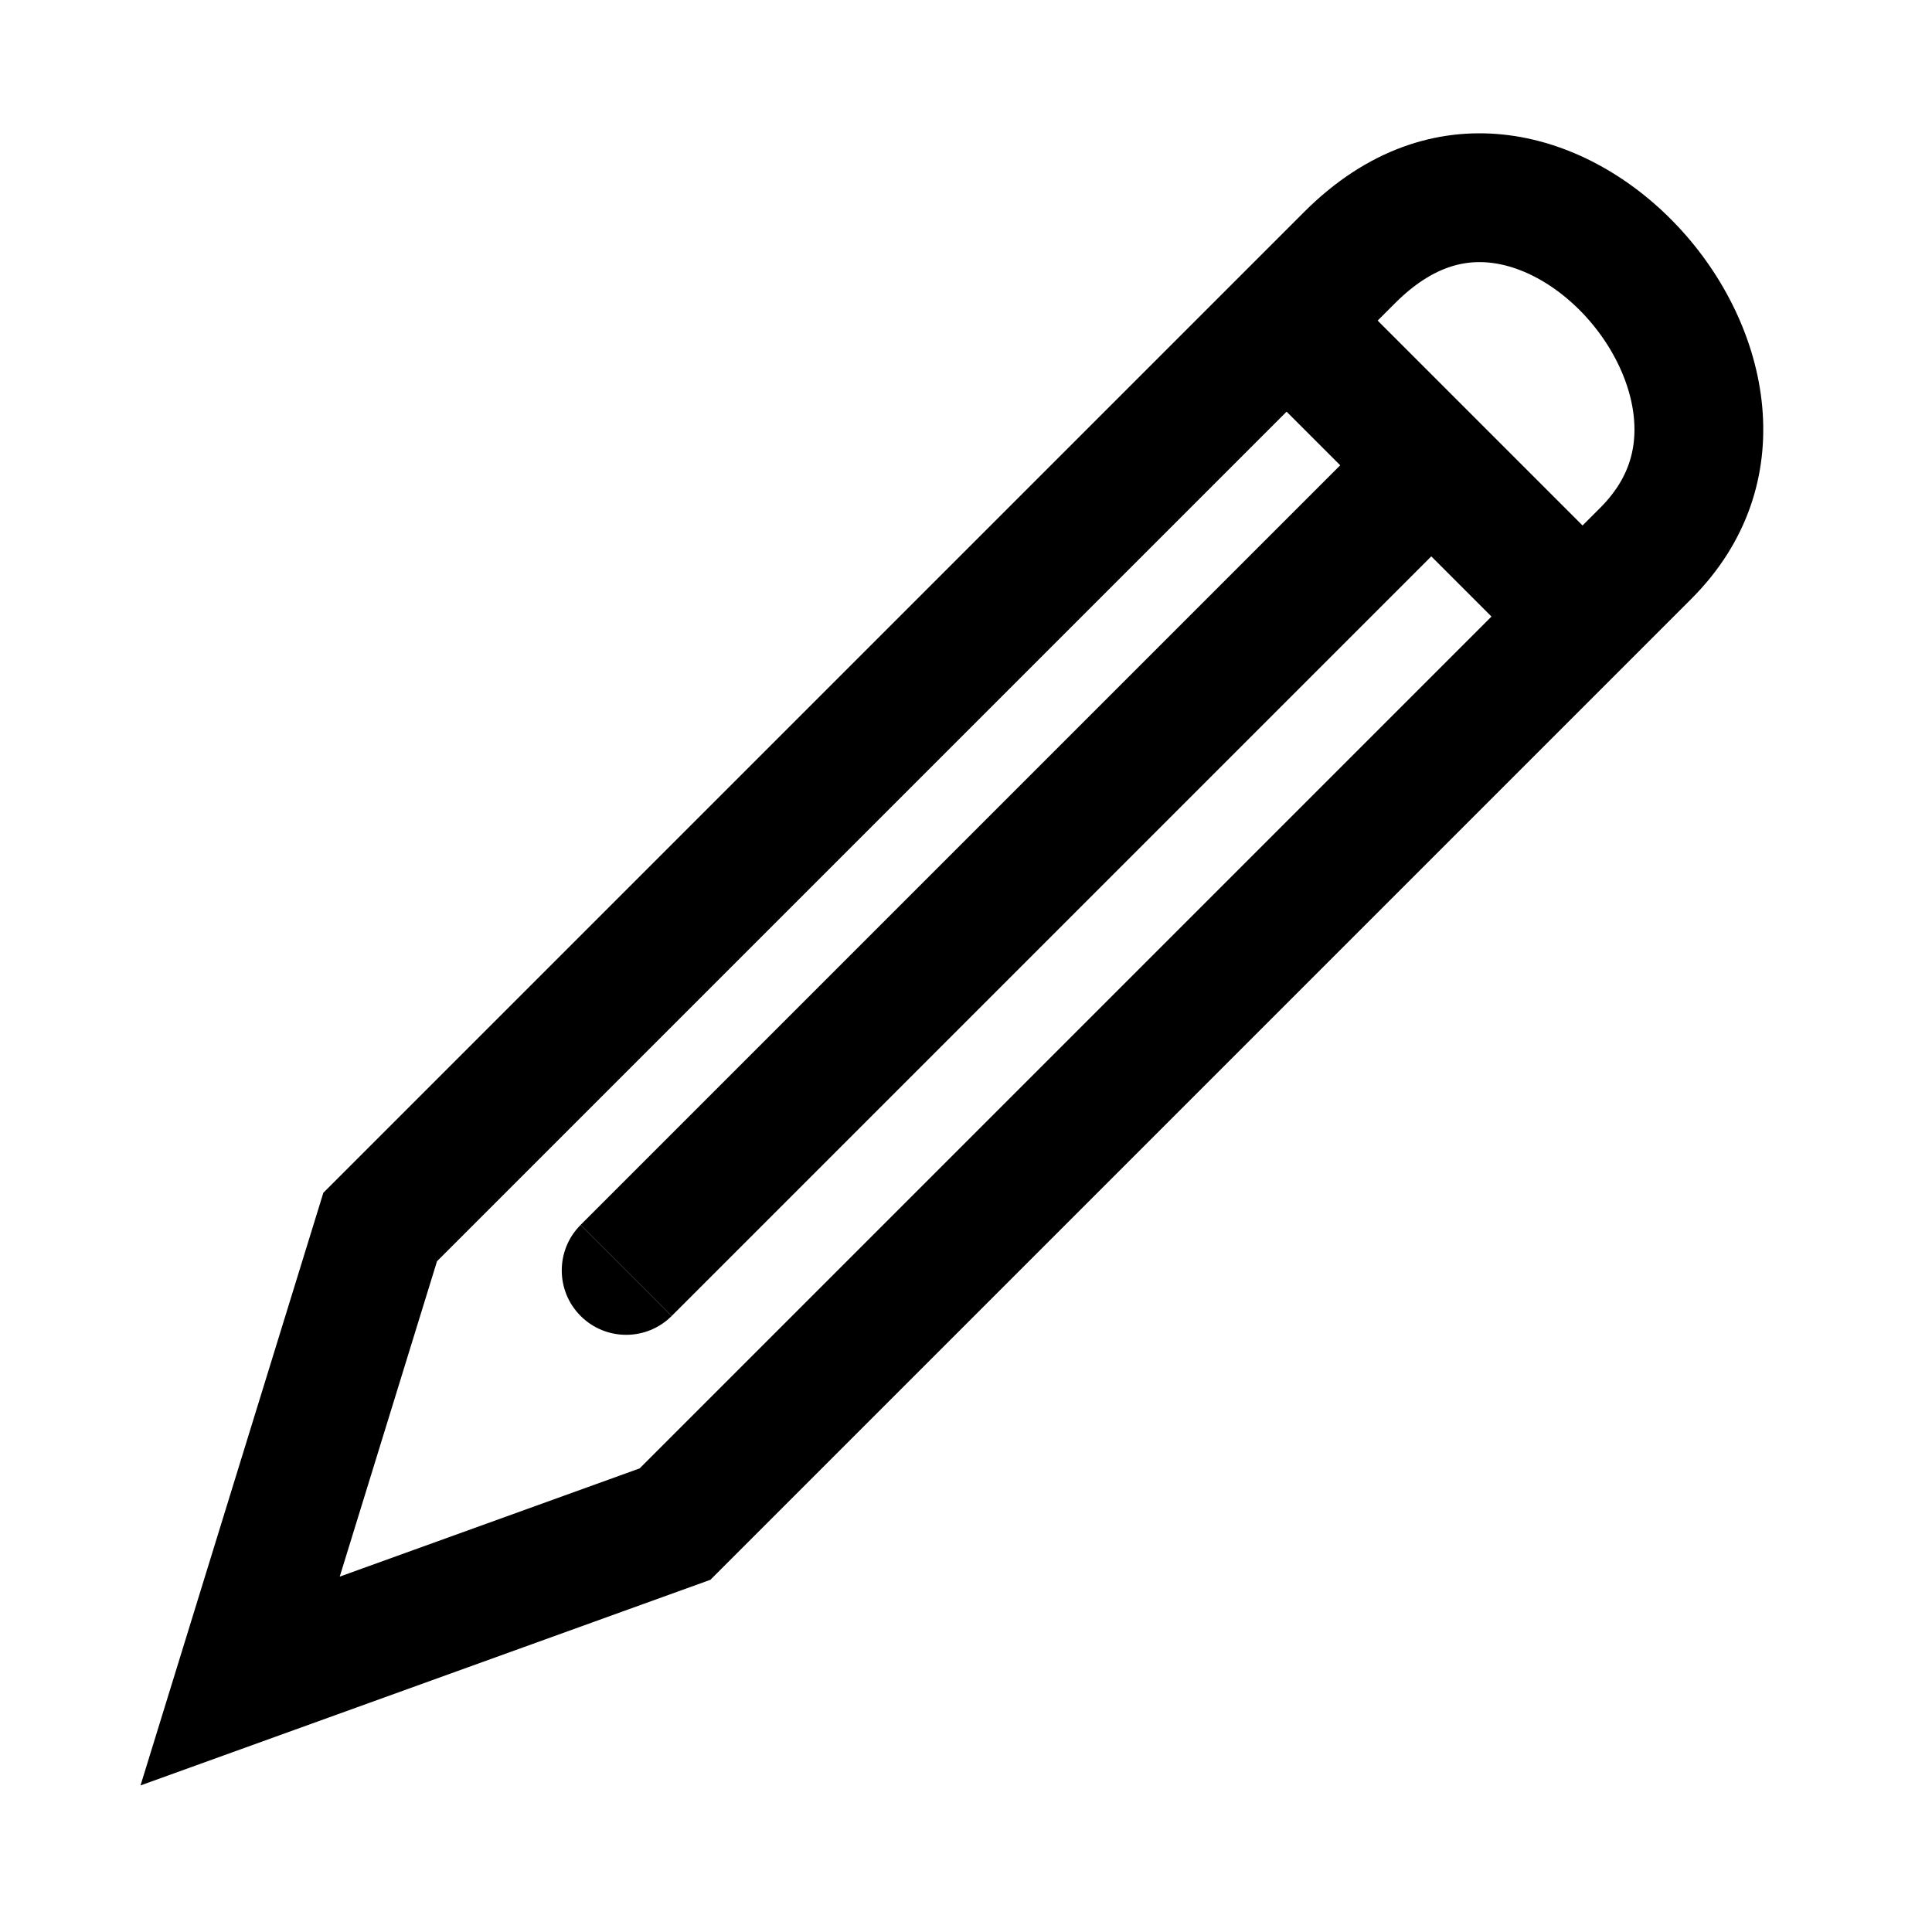
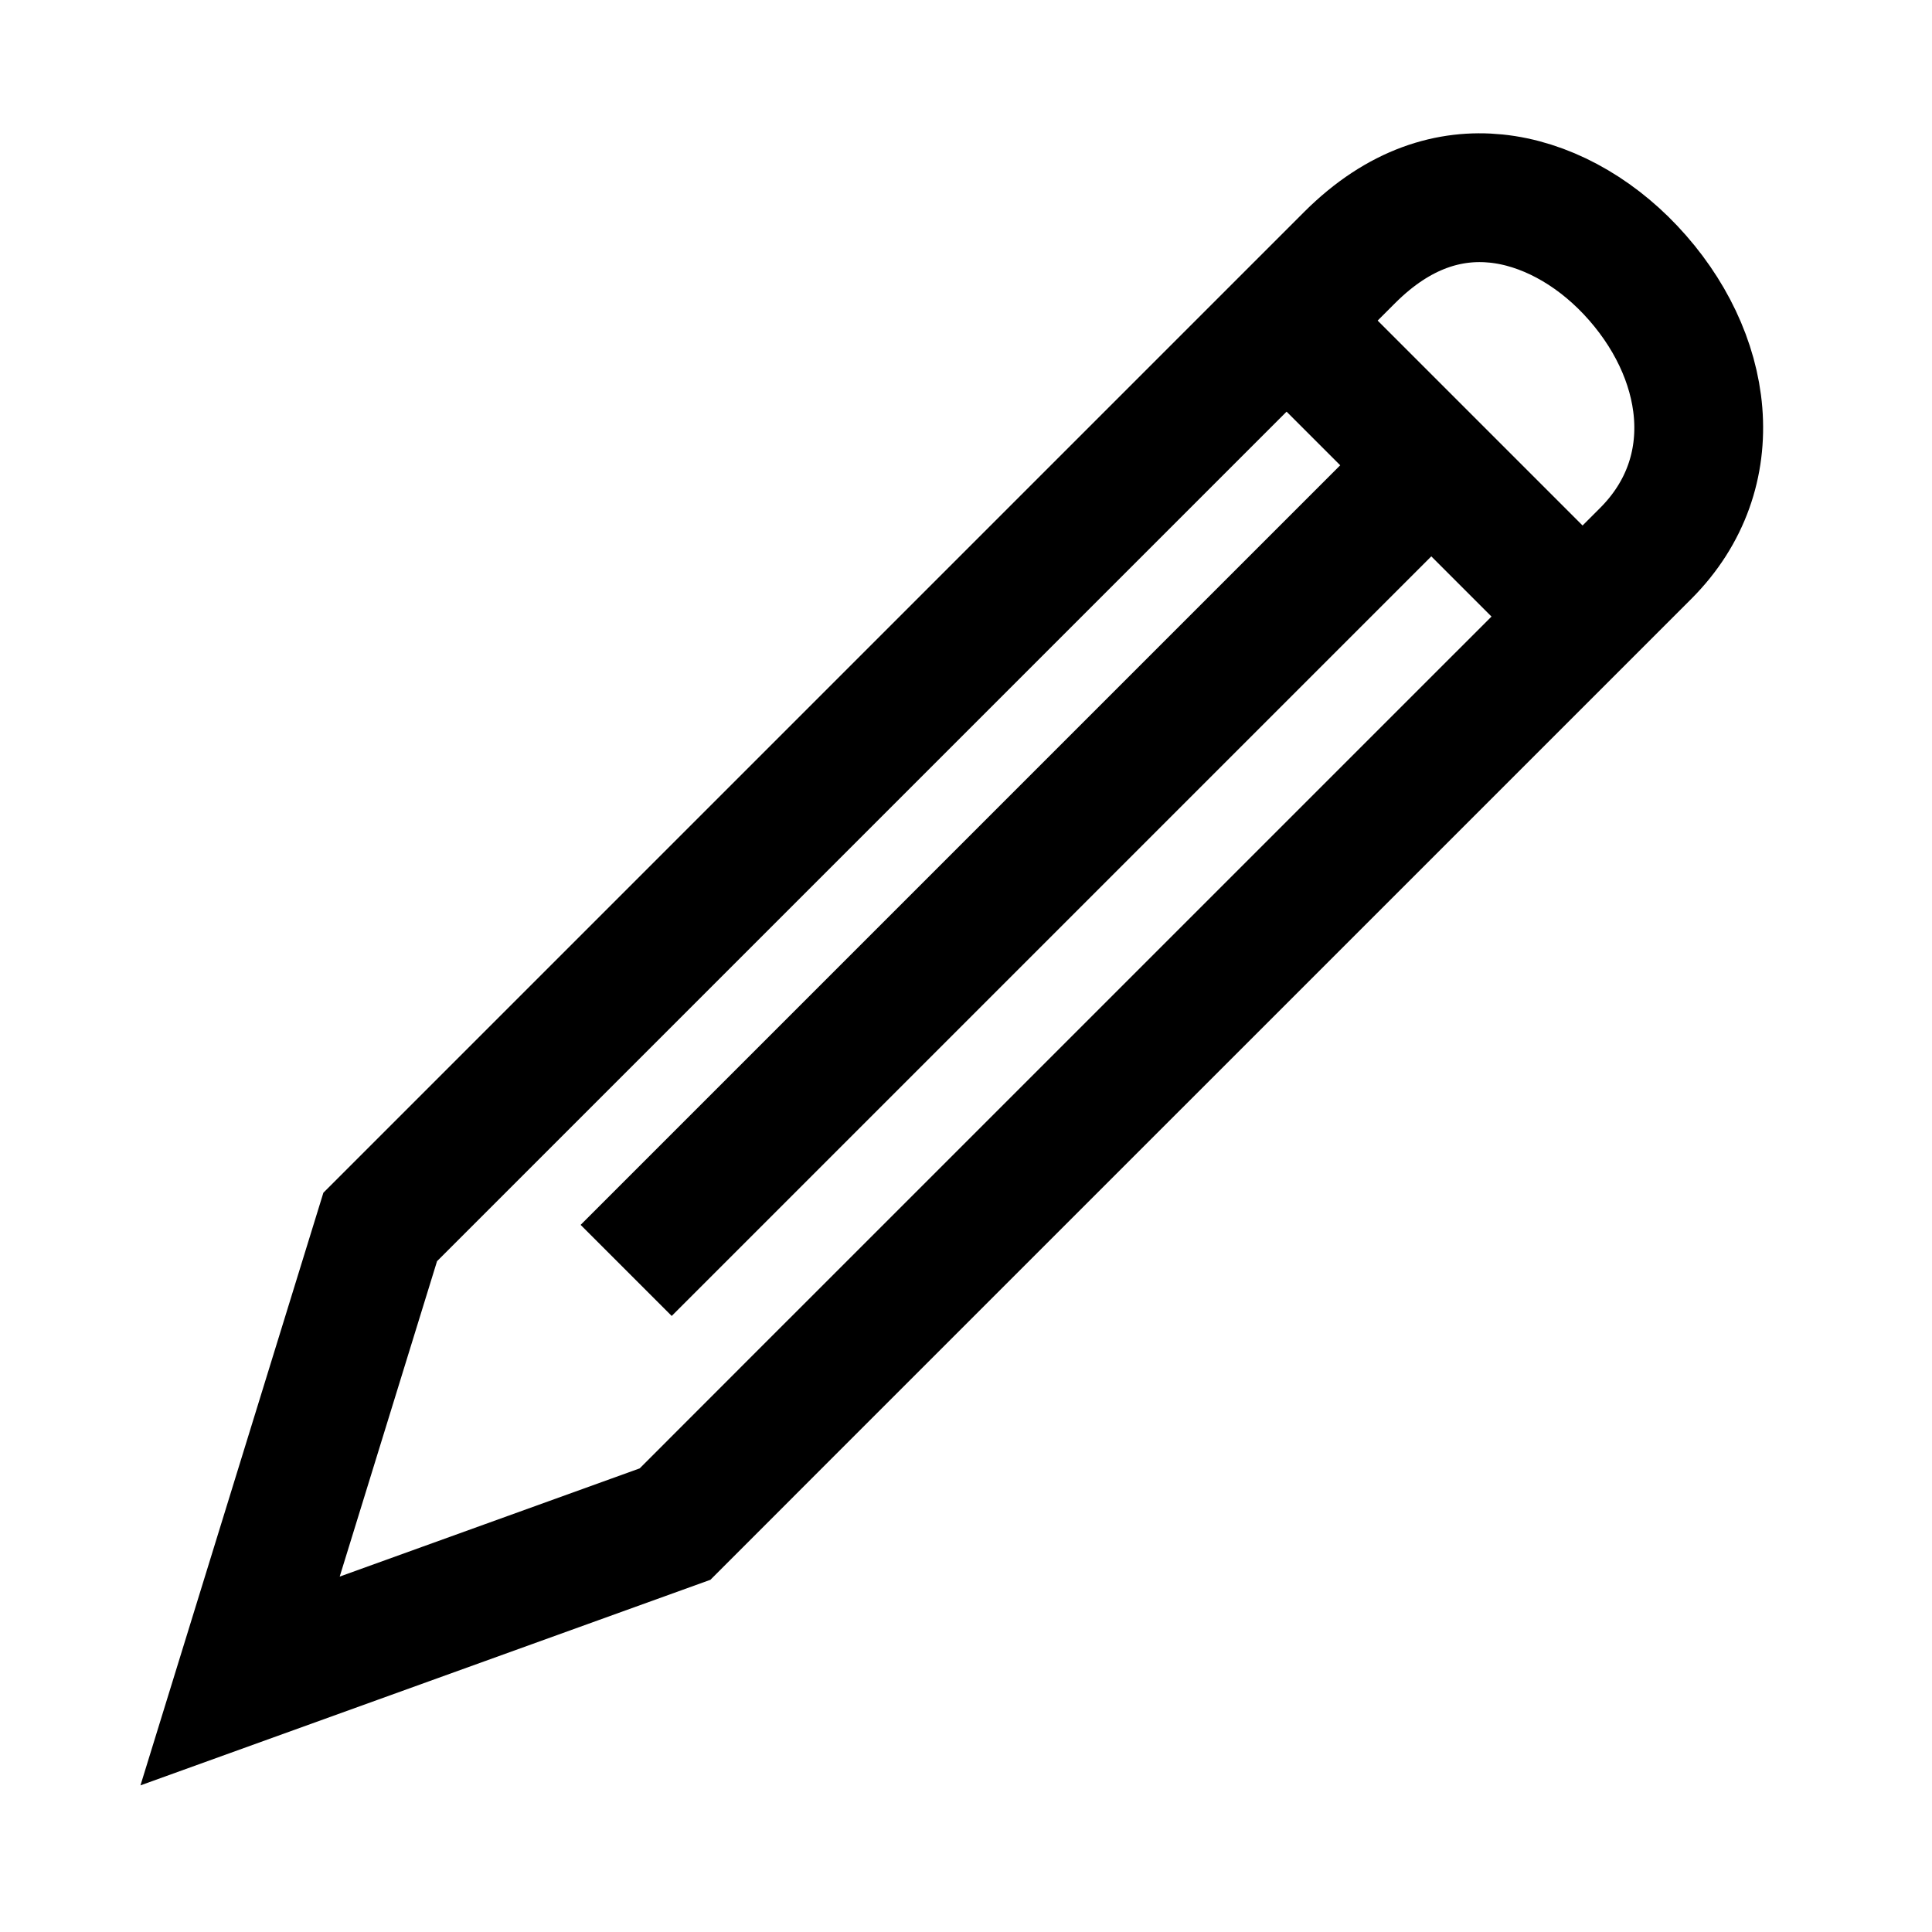
- <svg xmlns="http://www.w3.org/2000/svg" width="30" height="30" fill="none">
-   <defs>
-     <clipPath id="a" class="frame-clip frame-clip-def">
-       <rect rx="0" ry="0" width="30" height="30" transform="matrix(1, 0, 0, 1, 0, 0)" />
-     </clipPath>
-   </defs>
-   <g class="frame-container-wrapper">
-     <g class="frame-container-blur">
-       <g clip-path="url(#a)" class="frame-container-shadows">
-         <g class="fills">
-           <rect width="30" height="30" class="frame-background" transform="matrix(1, 0, 0, 1, 0, 0)" style="fill: rgb(255, 255, 255); fill-opacity: 1;" ry="0" rx="0" />
-         </g>
-         <g class="frame-children">
-           <path d="M20.251,3.291C16.355,7.187,5.021,18.521,5.021,18.521L2.182,27.724L11.031,24.531C11.031,24.531,22.719,12.843,26.261,9.301C29.803,5.759,24.147,-0.605,20.251,3.291Z" class="fills" />
-           <g class="strokes">
-             <g class="inner-stroke-shape">
-               <defs>
-                 <clipPath id="c">
-                   <use href="#b" />
-                 </clipPath>
-                 <path d="M20.251,3.291C16.355,7.187,5.021,18.521,5.021,18.521L2.182,27.724L11.031,24.531C11.031,24.531,22.719,12.843,26.261,9.301C29.803,5.759,24.147,-0.605,20.251,3.291Z" id="b" style="fill: none; stroke-width: 4; stroke: rgb(0, 0, 0); stroke-opacity: 1;" />
-               </defs>
-               <use href="#b" clip-path="url('#c')" />
-             </g>
-           </g>
-           <path d="M19.500,4.500L22.225,7.225L24.756,9.756M22.225,7.225L9.723,19.727" class="fills" />
-           <g class="strokes">
-             <g class="stroke-shape">
-               <defs>
-                 <marker refX="3" fill-opacity="1" orient="auto-start-reverse" id="d" viewBox="0 0 6 6" fill="#000" refY="3" markerWidth="6" markerHeight="6">
-                   <path d="M 3 2.5 A 0.5 0.5 0 0 1 3 3.5" />
-                 </marker>
-               </defs>
-               <path d="M19.500,4.500L22.225,7.225L24.756,9.756M22.225,7.225L9.723,19.727" style="fill: none; stroke-width: 2; stroke: rgb(0, 0, 0); stroke-opacity: 1; marker-end: url(&quot;#d&quot;);" />
-             </g>
-           </g>
-         </g>
-       </g>
-     </g>
-   </g>
+ <svg xmlns="http://www.w3.org/2000/svg" width="30" height="30" viewBox="0 0 30 30" fill="none">
+   <path d="M23.231 3.083C23.971 3.158 24.721 3.561 25.318 4.193C26.545 5.495 26.813 7.335 25.554 8.594L12.205 21.942C11.63 22.518 11.16 22.989 10.833 23.315C10.686 23.463 10.567 23.581 10.482 23.666L3.728 26.102L5.904 19.052L20.958 3.998C21.732 3.225 22.523 3.011 23.231 3.083Z" stroke="black" stroke-width="2" />
+   <path d="M19.5 4.5L22.225 7.225M22.225 7.225L24.756 9.756M22.225 7.225L9.723 19.727" stroke="black" stroke-width="2" />
</svg>
